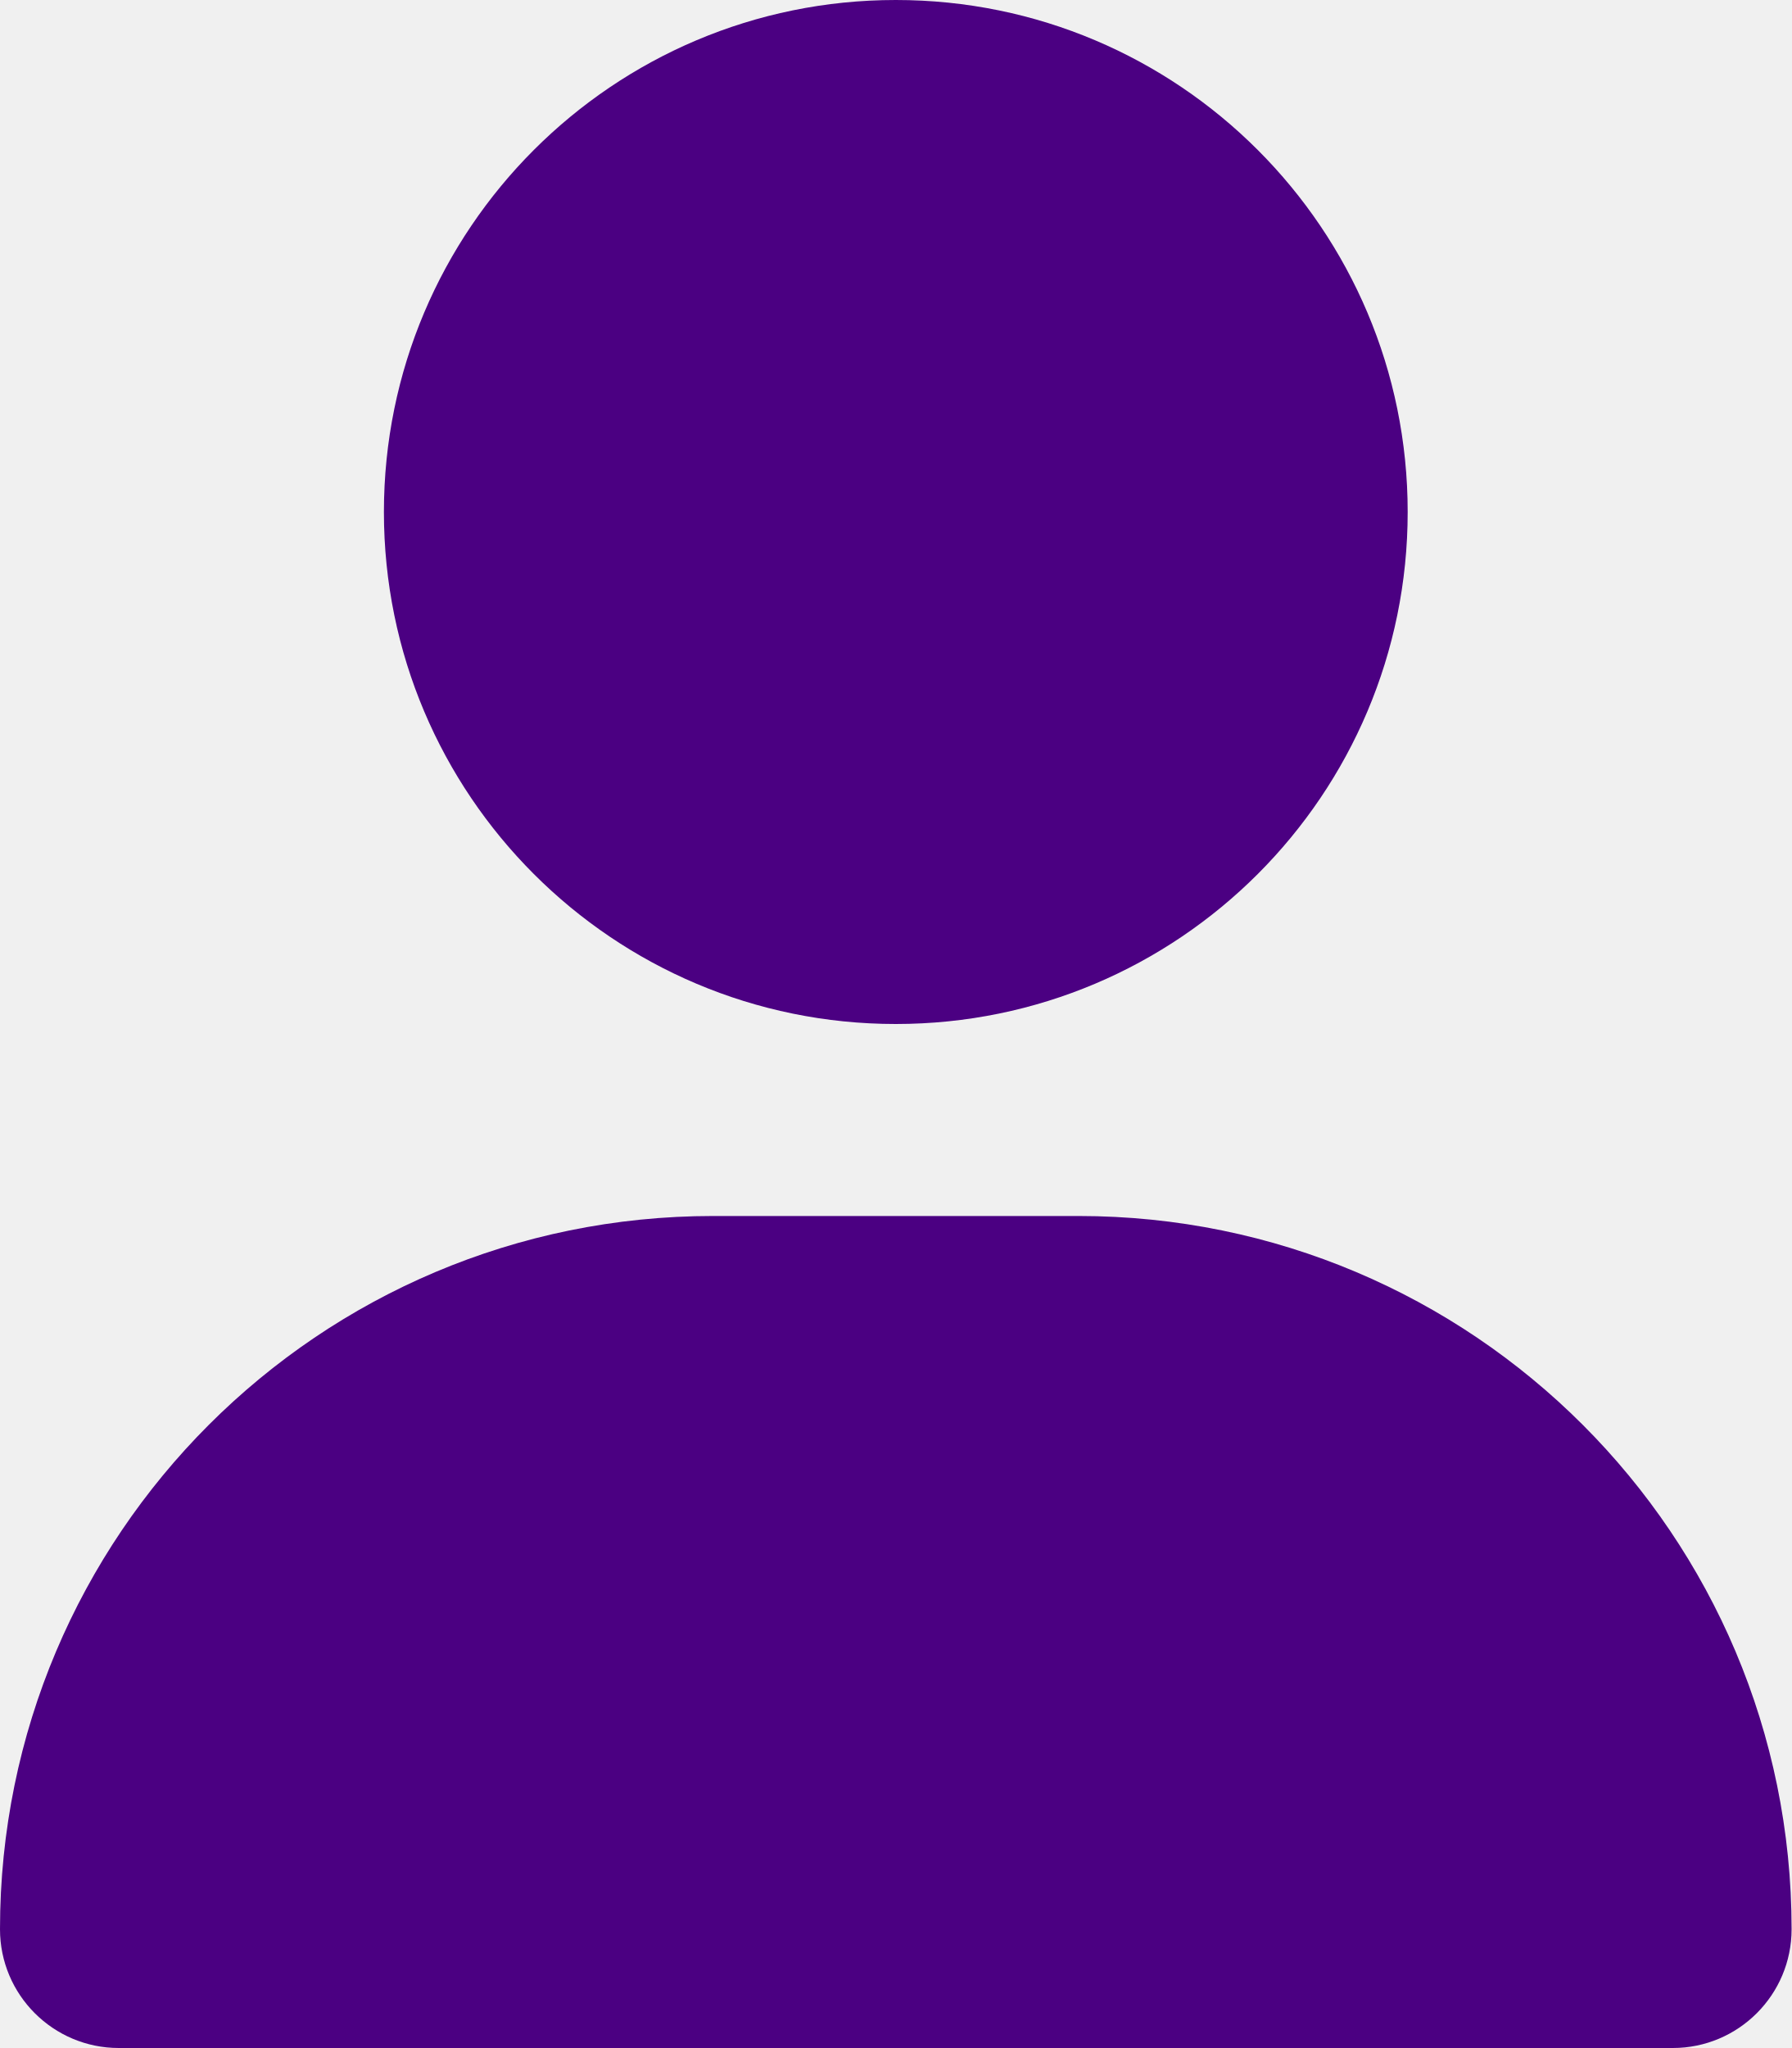
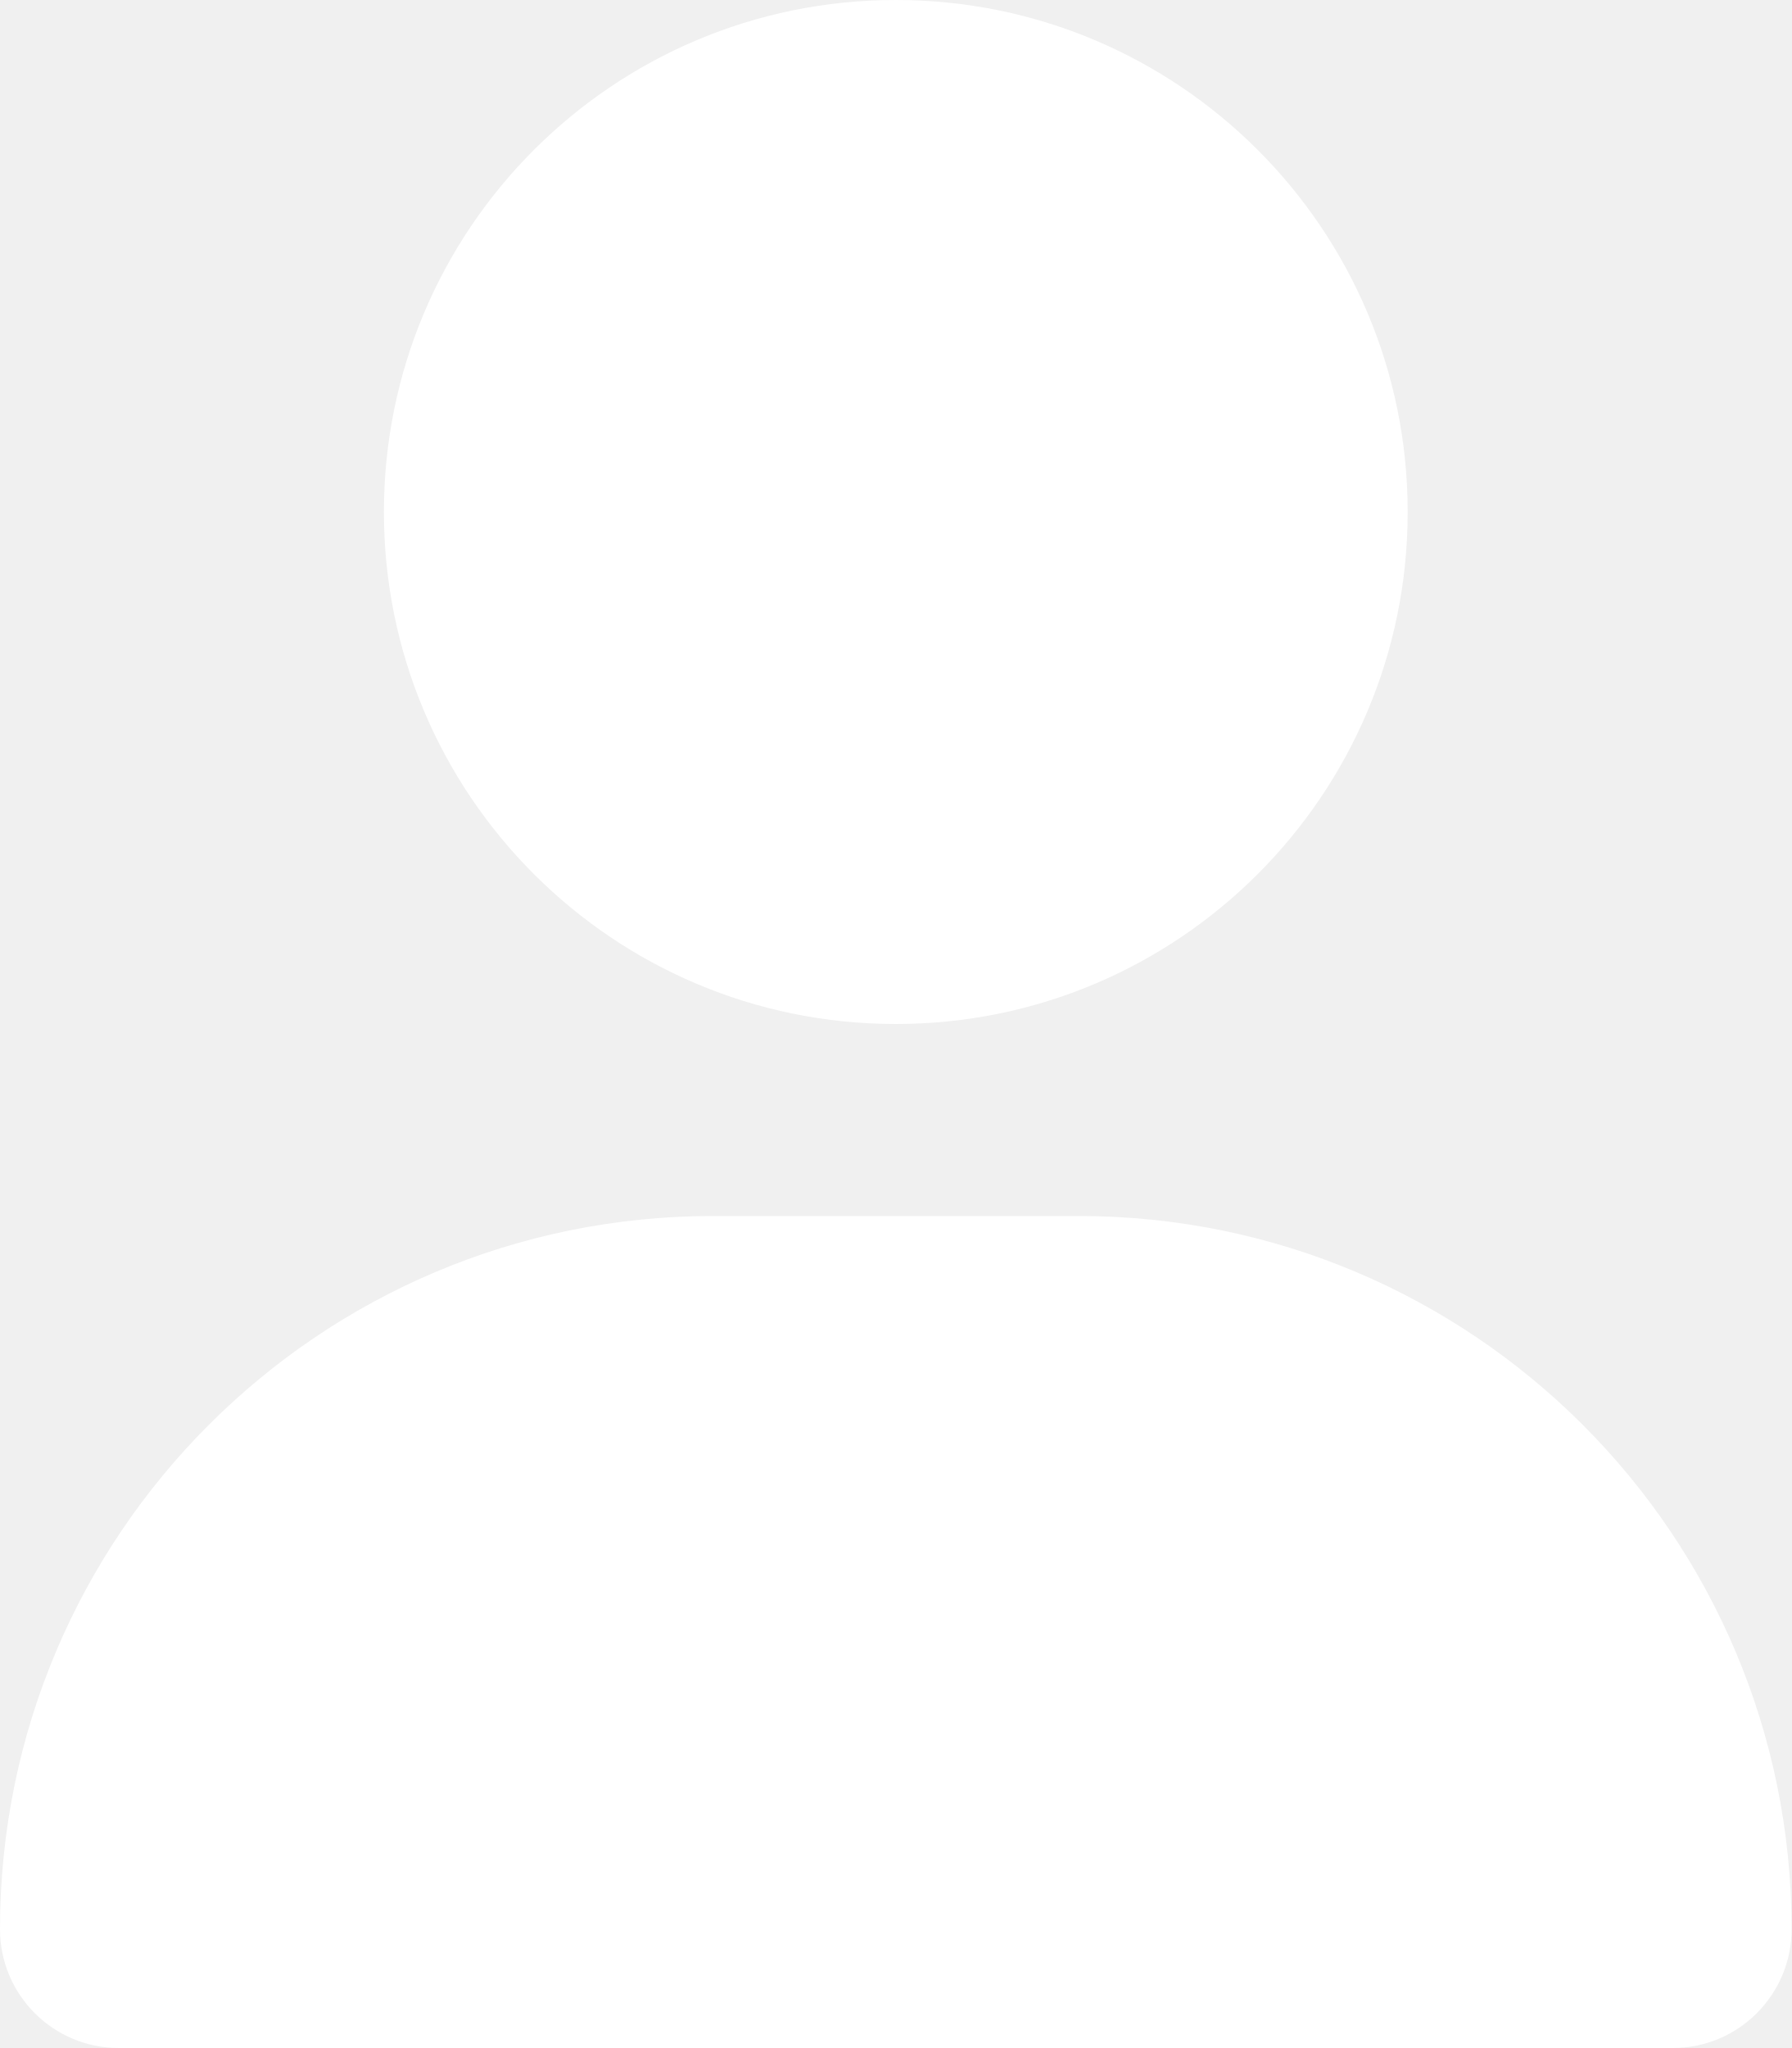
- <svg xmlns="http://www.w3.org/2000/svg" viewBox="0 0 448 512" style="fill: indigo;">
+ <svg xmlns="http://www.w3.org/2000/svg" viewBox="0 0 448 512" style="fill: white;">
  <path d="M224 256A128 128 0 1 0 224 0a128 128 0 1 0 0 256zm-45.7 48C79.8 304 0 383.8 0 482.3C0 498.7 13.3 512 29.7 512l388.6 0c16.4 0 29.7-13.3 29.7-29.7C448 383.8 368.2 304 269.7 304l-91.4 0z" />
</svg>
